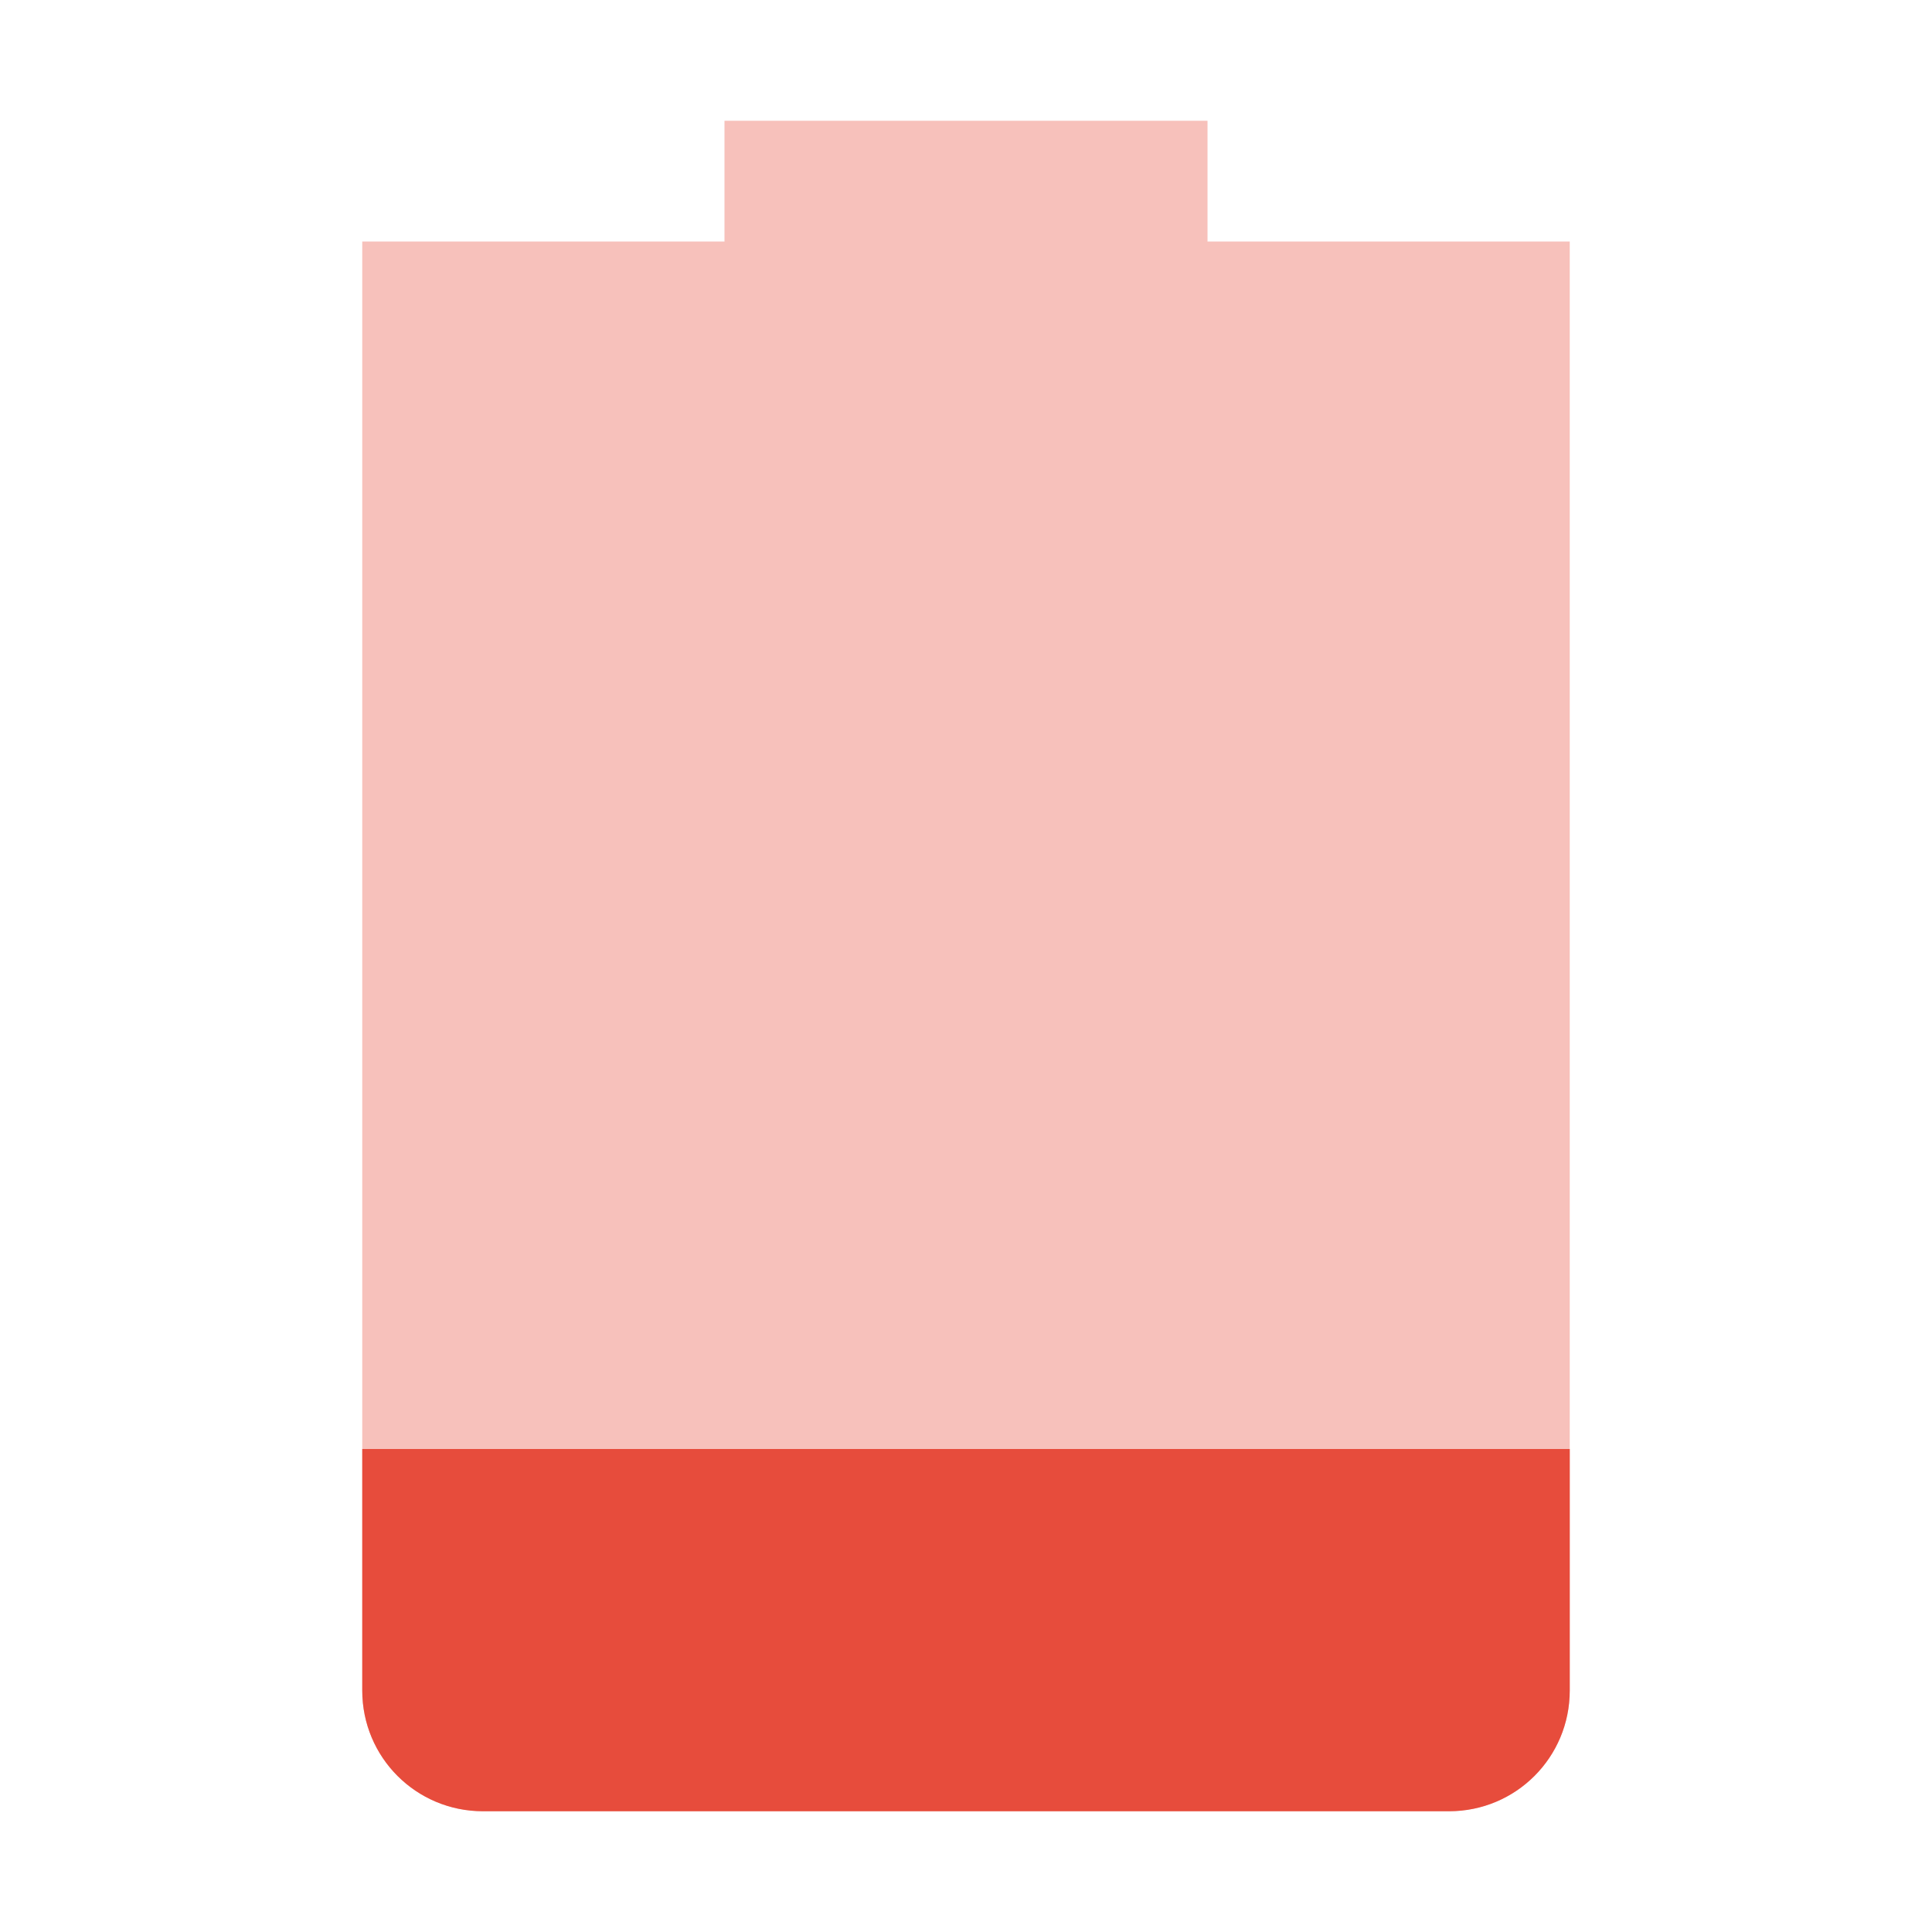
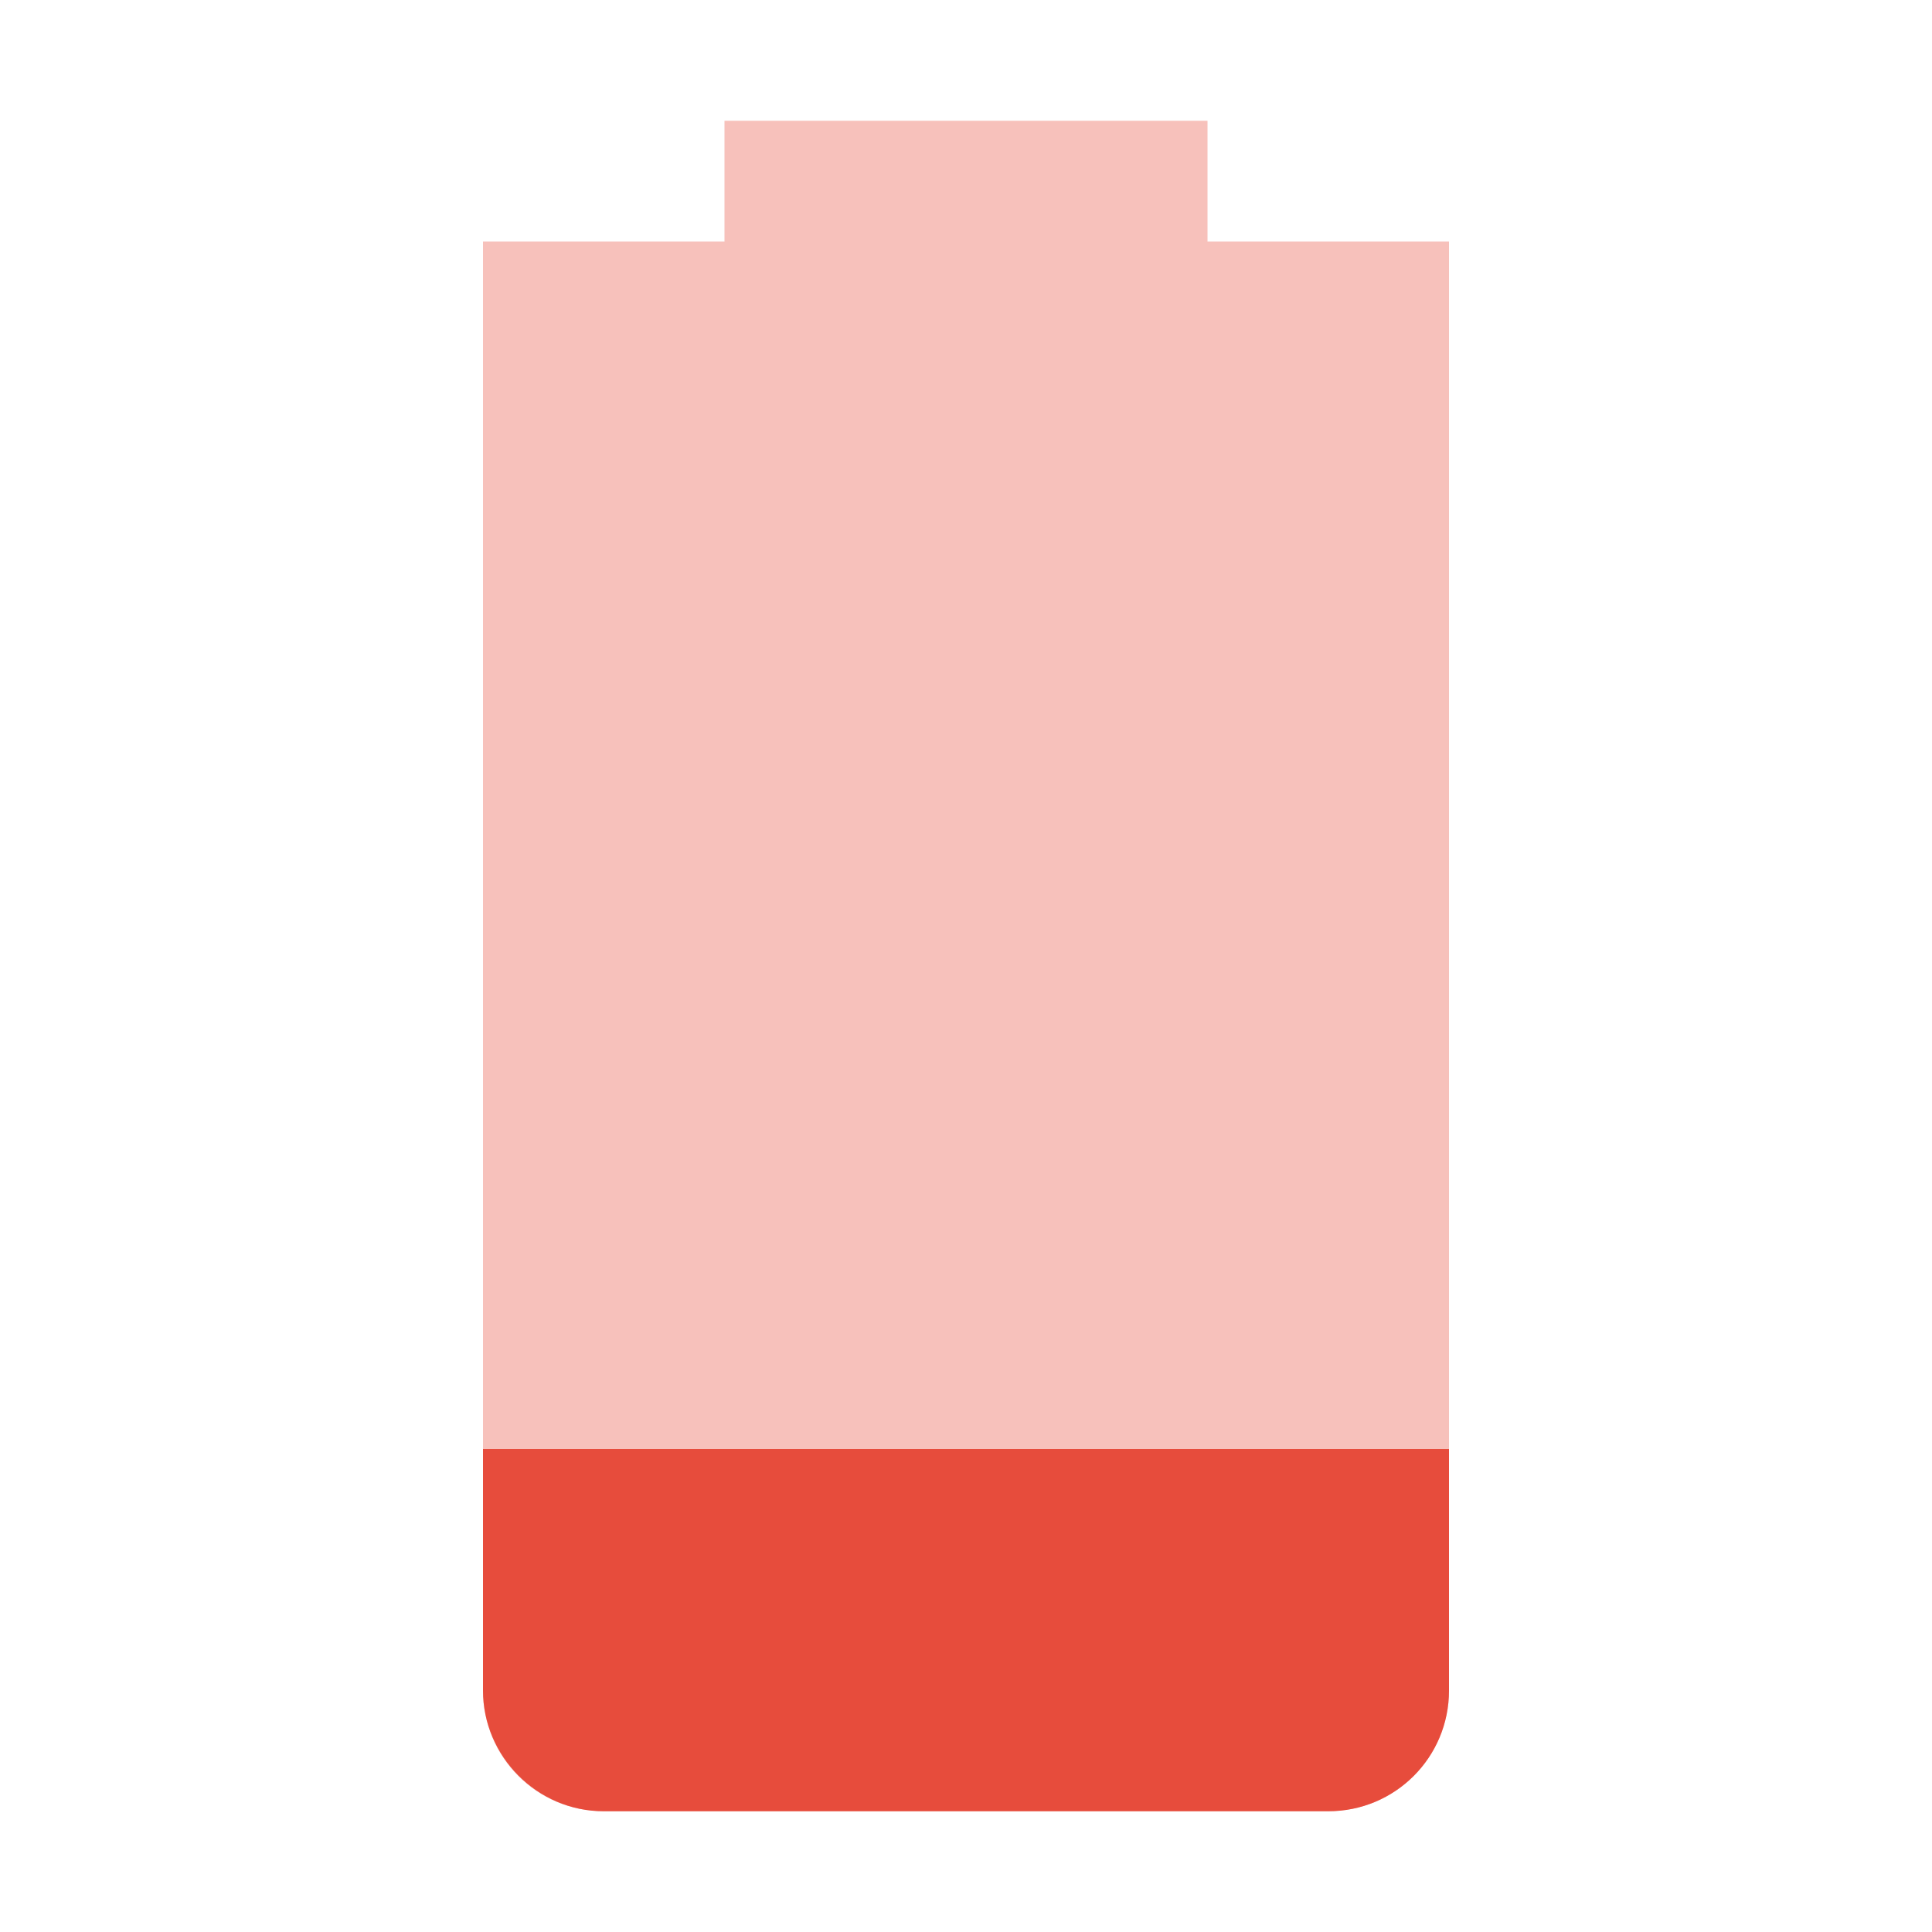
- <svg xmlns="http://www.w3.org/2000/svg" width="16" height="16" version="1.1">
-   <path class="error" d="m10 1v1h3s-3e-5 0.446-3e-5 1v11c0 0.554-0.446 1-1 1h-8c-0.554 0-1-0.446-1-1v-11c0-0.554 3e-5 -1 3e-5 -1h3v-1z" fill="#e74c3c" opacity=".35" />
-   <path class="error" d="m13 12v2c0 0.554-0.446 1-1 1h-8c-0.554 0-1-0.446-1-1v-2z" fill="#e74c3c" />
+ <svg xmlns="http://www.w3.org/2000/svg" width="16" height="16" version="1.1" id="svg6">
+   <defs id="defs10" />
+   <path class="error" d="m 10,1 v 1 h 2 c 0,0 -3e-5,0.446 -3e-5,1 v 11 c 0,0.554 -0.446,1 -1,1 h -6 c -0.554,0 -1,-0.446 -1,-1 V 3 c 0,-0.554 3e-5,-1 3e-5,-1 H 6 V 1 Z" fill="#e74c3c" opacity="0.35" id="path2" />
+   <path class="error" d="m 12,12 v 2 c 0,0.554 -0.446,1 -1,1 h -6 c -0.554,0 -1,-0.457 -1,-1 v -2 z" fill="#e74c3c" id="path4" />
</svg>
